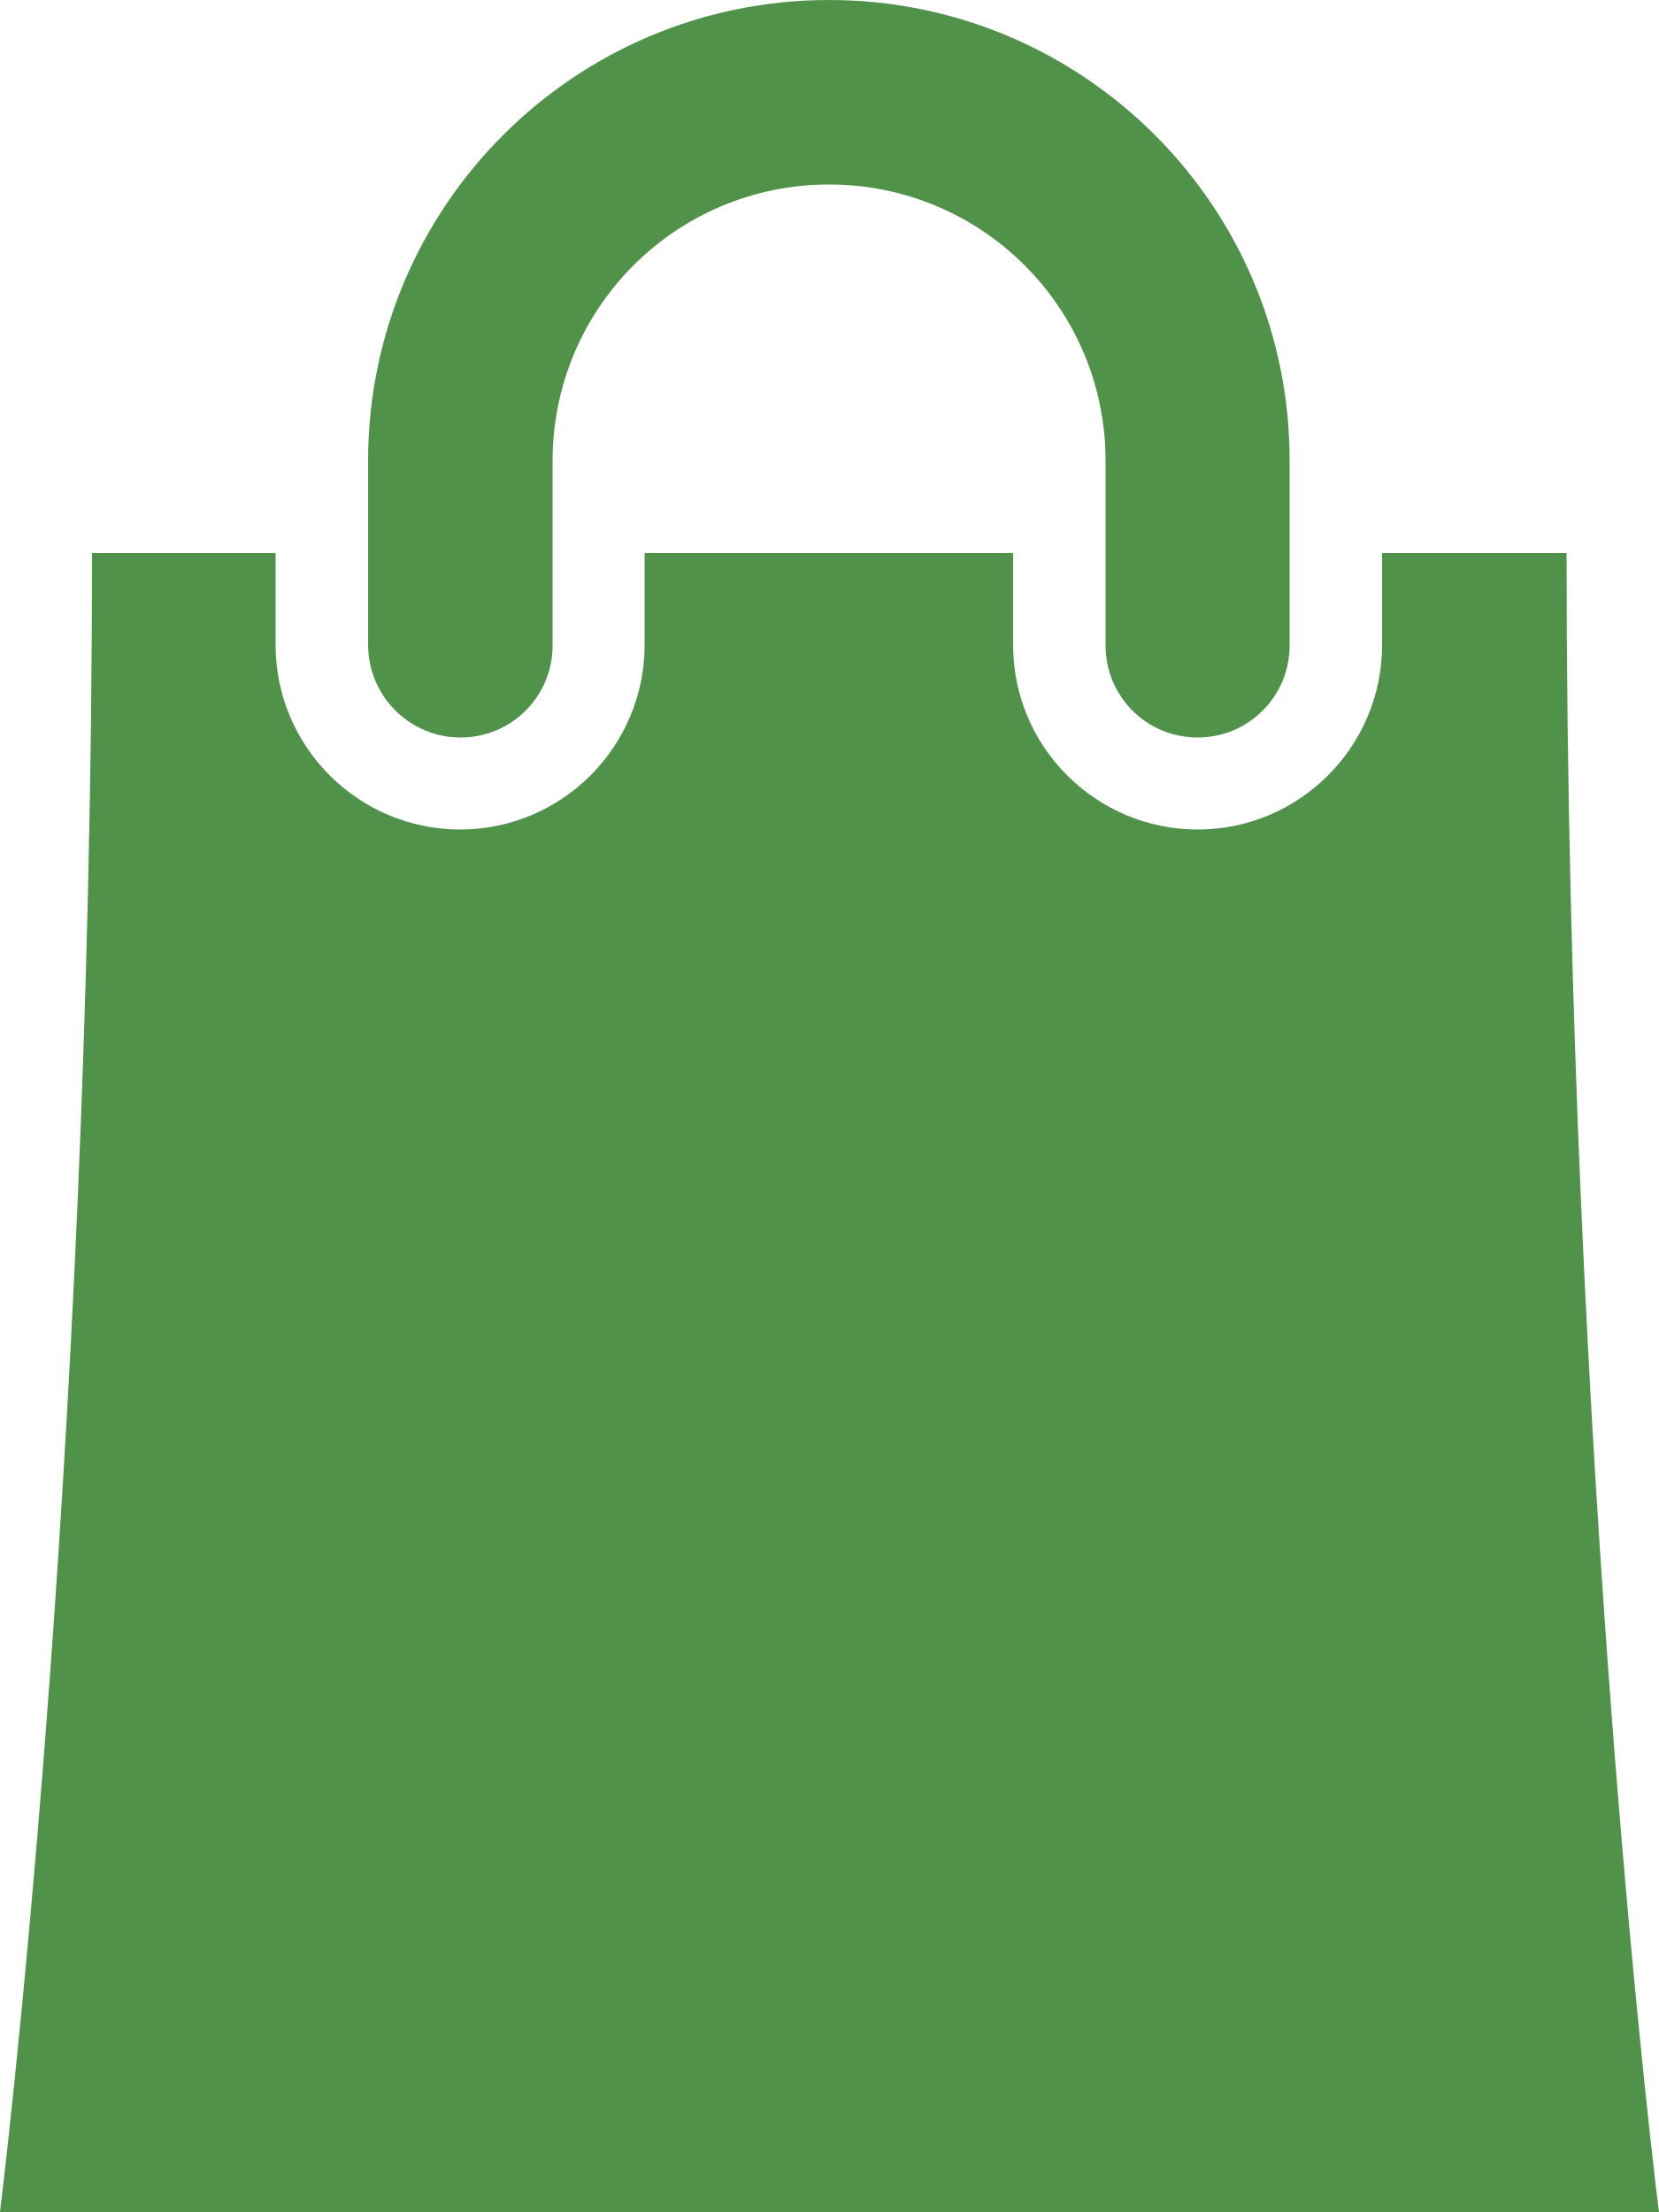
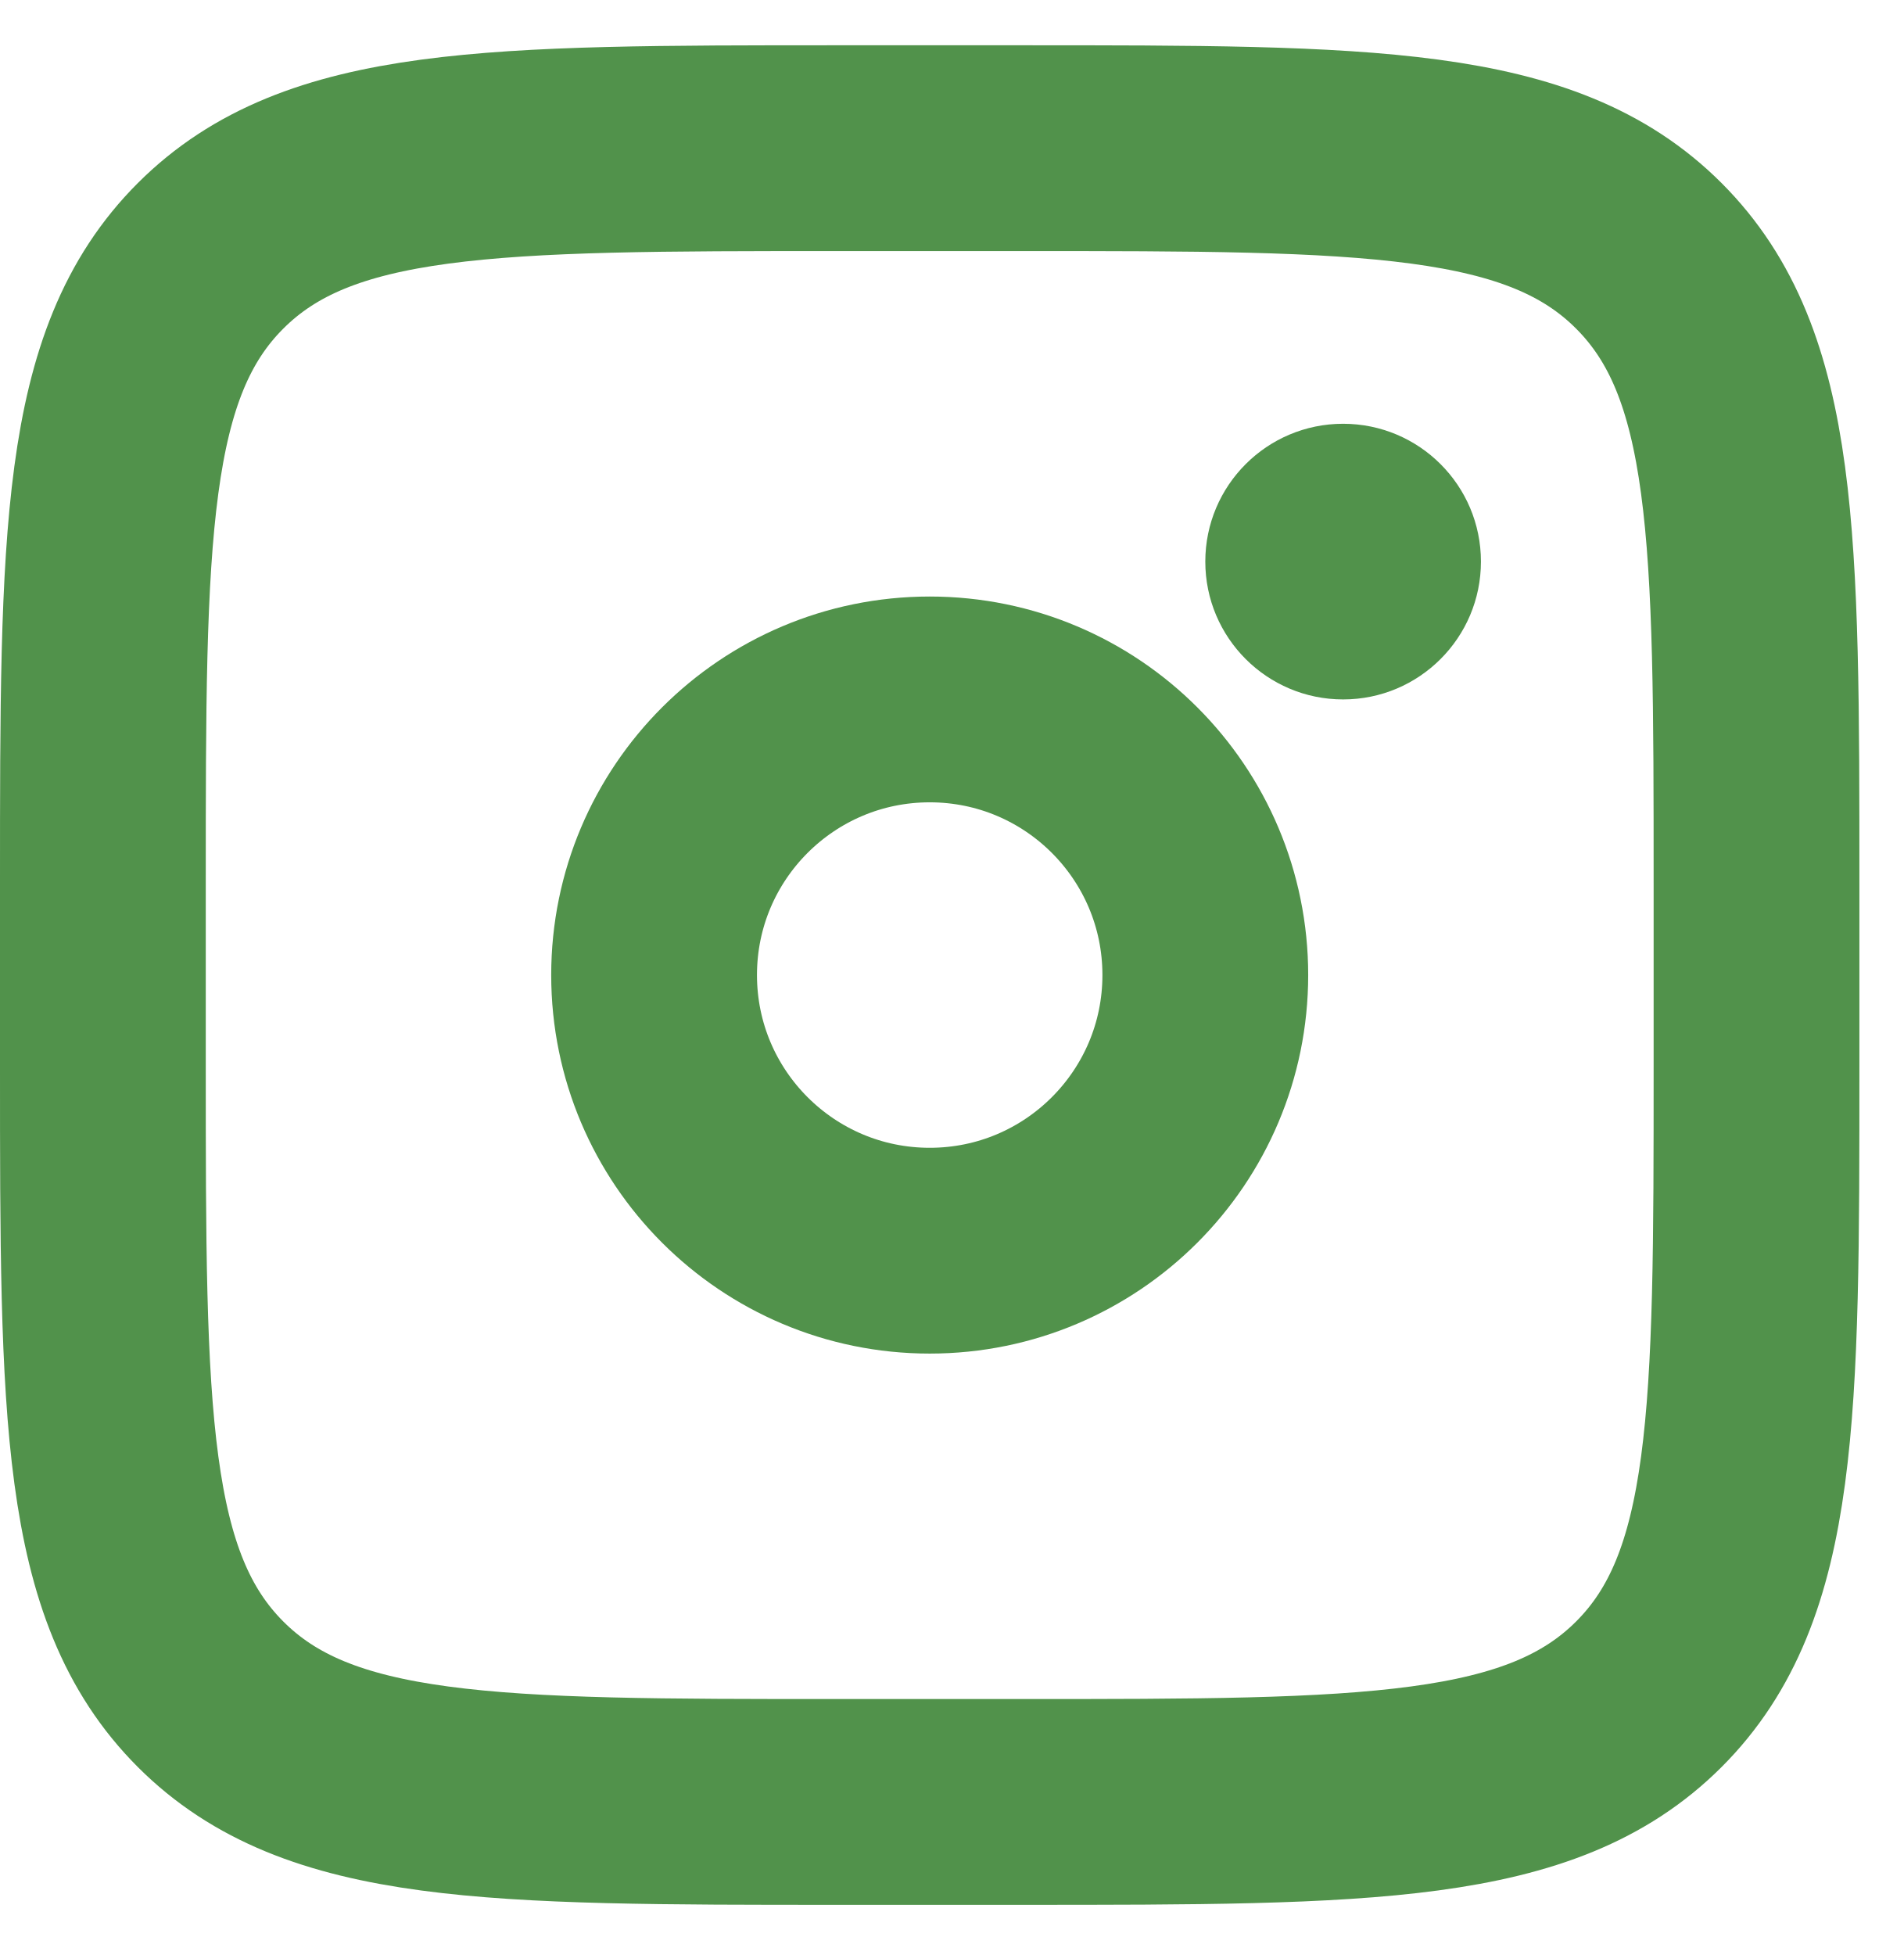
- <svg xmlns="http://www.w3.org/2000/svg" width="24" height="32" viewBox="0 0 24 32" fill="none">
-   <path d="M22.663 8H19.994V9.331C19.994 10.8 18.8 12 17.325 12C15.856 12 14.656 10.806 14.656 9.331V8H9.325V9.331C9.325 10.8 8.131 12 6.656 12C5.188 12 3.987 10.806 3.987 9.331V8H1.331C1.331 21.331 0 32 0 32H24C23.994 32 22.663 21.331 22.663 8ZM6.662 10.669C7.4 10.669 7.994 10.075 7.994 9.338V6.669C7.994 4.456 9.781 2.669 11.994 2.669C14.206 2.669 15.994 4.456 15.994 6.669V9.338C15.994 10.075 16.587 10.669 17.325 10.669C18.062 10.669 18.656 10.075 18.656 9.338V6.669C18.663 2.987 15.675 0 11.994 0C8.312 0 5.325 2.987 5.325 6.669V9.338C5.331 10.069 5.925 10.669 6.662 10.669Z" fill="#51924B" />
+ <svg xmlns="http://www.w3.org/2000/svg" width="37" height="38" viewBox="0 0 37 38" fill="none">
+   <path d="M2 17.166C2 10.432 2 7.064 4.093 4.973C6.186 2.881 9.552 2.88 16.287 2.88H19.858C26.593 2.88 29.961 2.88 32.052 4.973C34.144 7.066 34.145 10.432 34.145 17.166V20.738C34.145 27.473 34.145 30.841 32.052 32.932C29.959 35.023 26.593 35.025 19.858 35.025H16.287C9.552 35.025 6.184 35.025 4.093 32.932C2.002 30.839 2 27.473 2 20.738V17.166Z" stroke="#51924B" stroke-width="4" />
+   <path d="M26.109 13.595C27.588 13.595 28.788 12.395 28.788 10.916C28.788 9.436 27.588 8.237 26.109 8.237C24.63 8.237 23.43 9.436 23.43 10.916C23.43 12.395 24.63 13.595 26.109 13.595Z" fill="#51924B" />
+   <path d="M18.073 24.31C21.032 24.31 23.43 21.911 23.43 18.952C23.43 15.993 21.032 13.595 18.073 13.595C15.114 13.595 12.715 15.993 12.715 18.952C12.715 21.911 15.114 24.31 18.073 24.31Z" stroke="#51924B" stroke-width="4" />
</svg>
